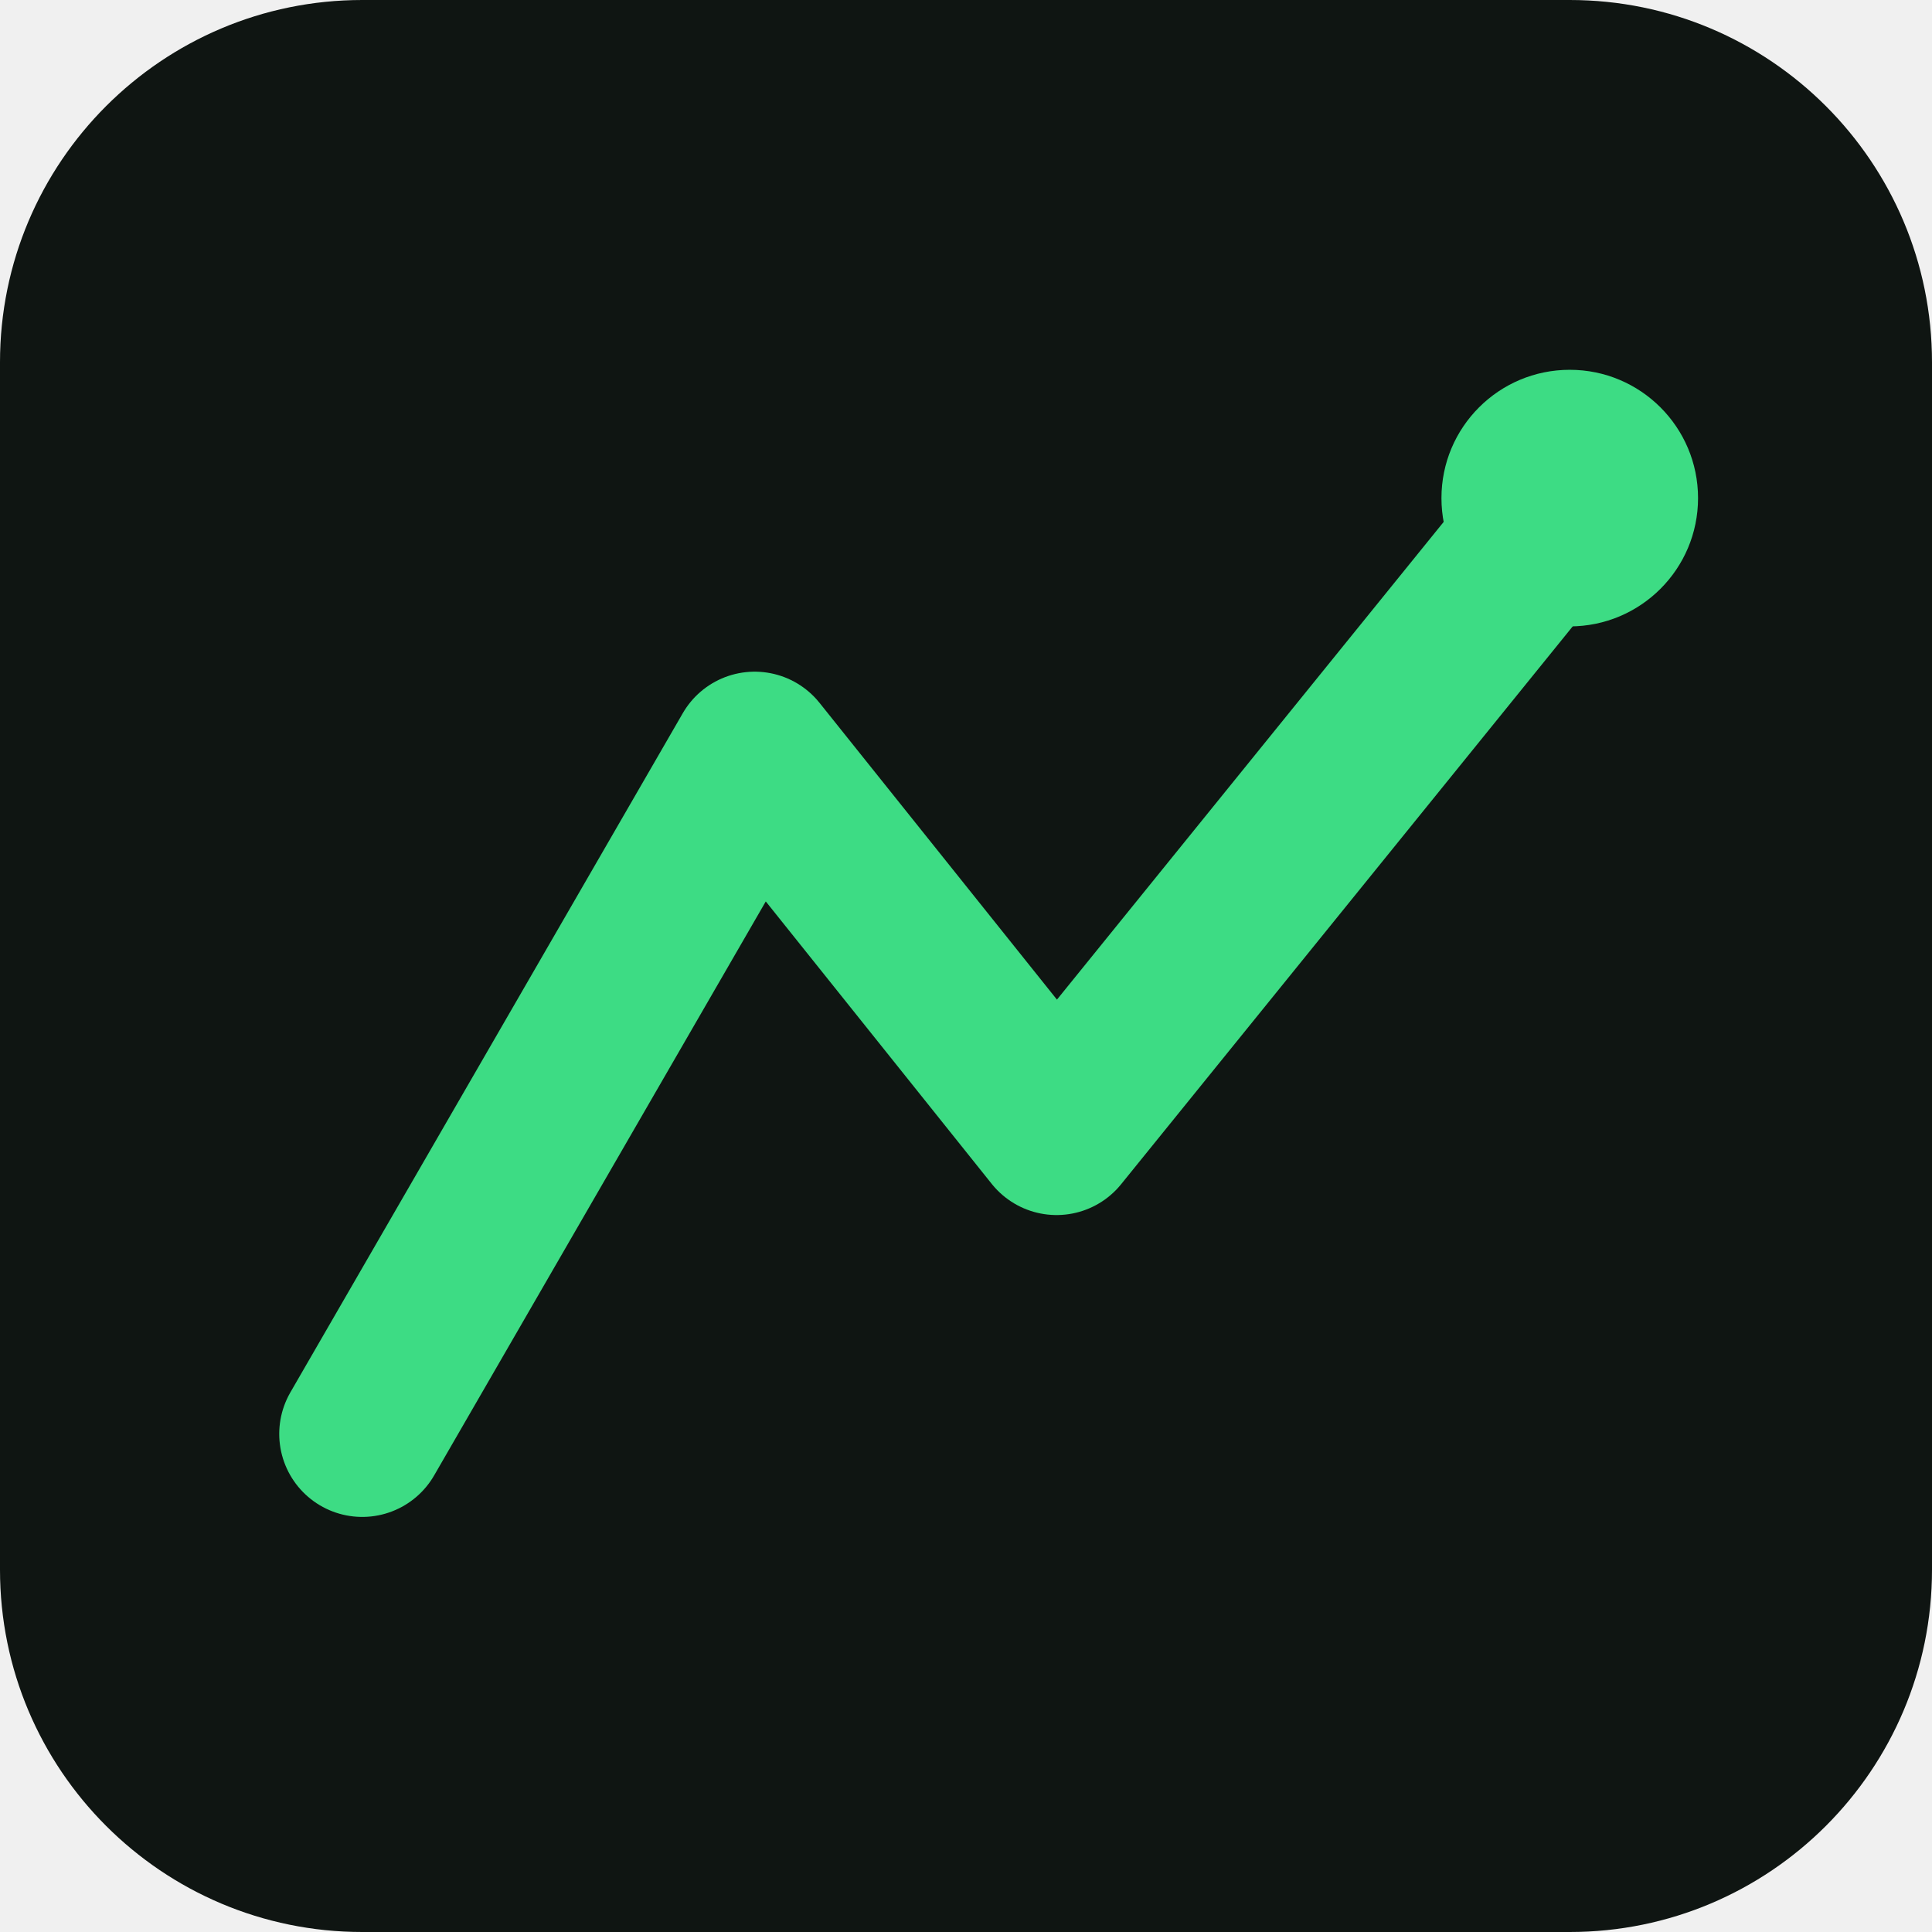
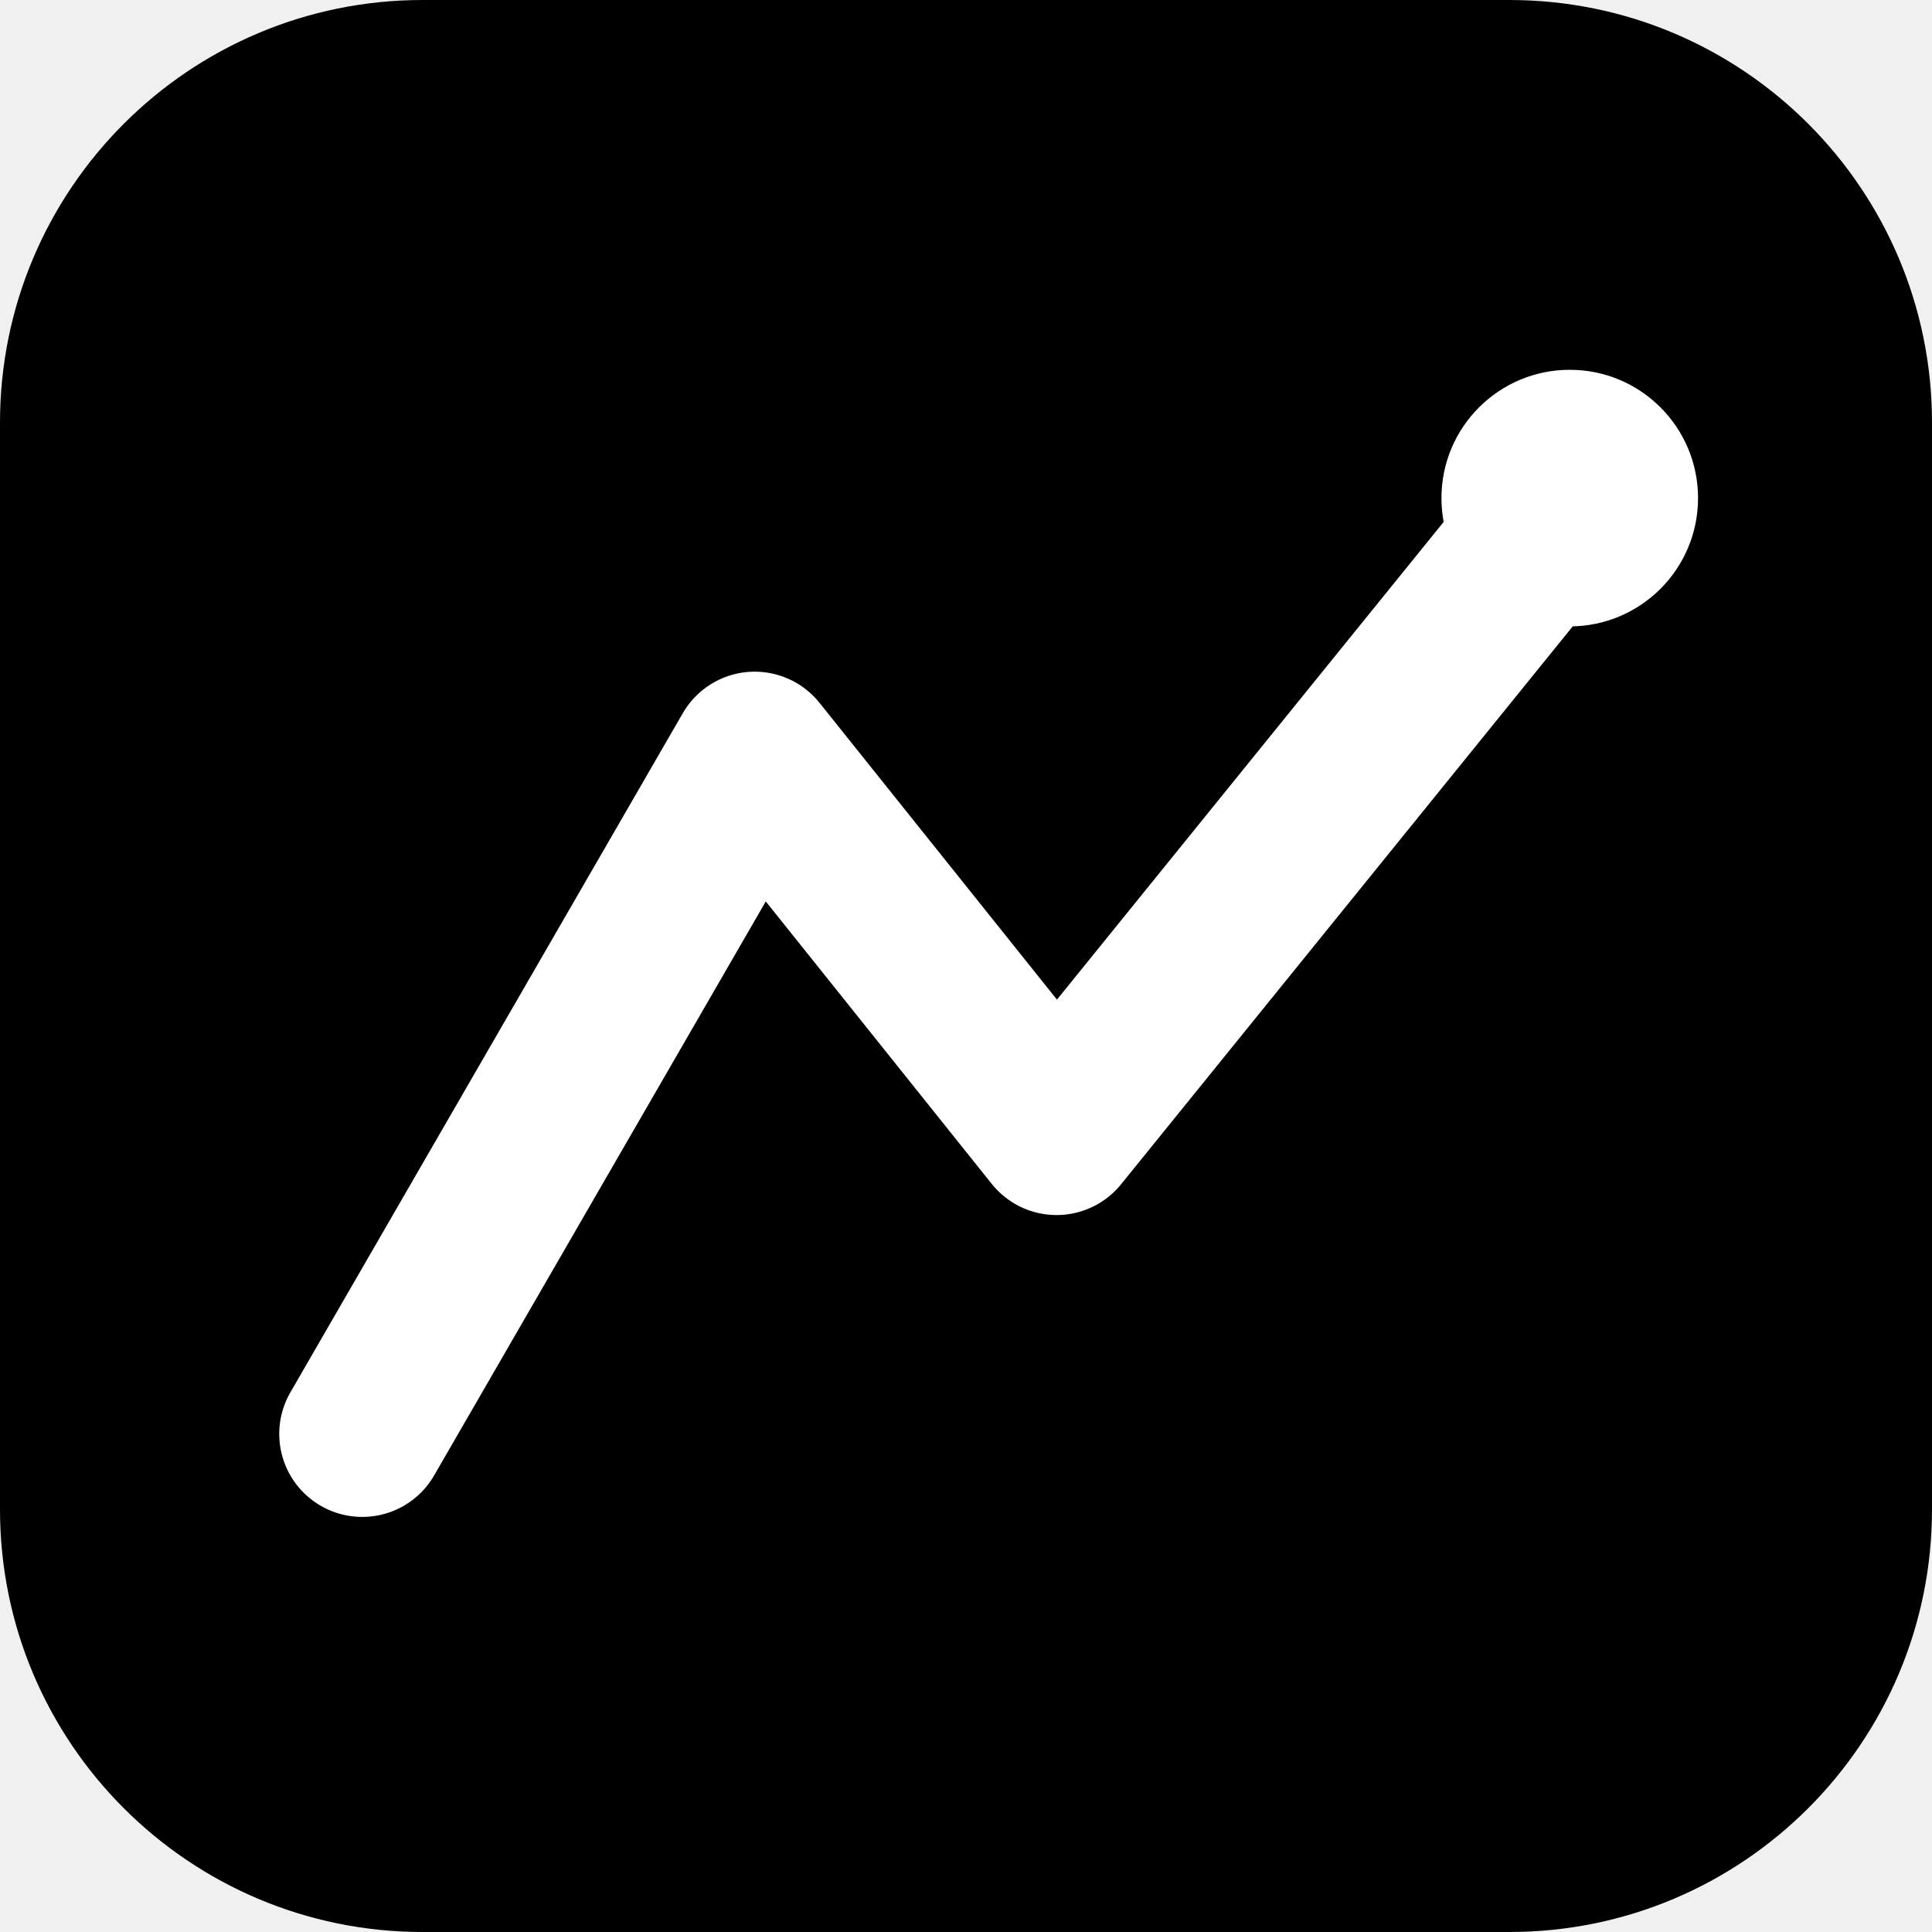
<svg xmlns="http://www.w3.org/2000/svg" viewBox="0 0 512 512">
-   <rect width="512" height="512" rx="96" fill="#0f1512" />
-   <path d="M96 380 L200 200 L280 300 L416 132" fill="none" stroke="#3ddc84" stroke-width="44" stroke-linecap="round" stroke-linejoin="round" />
-   <circle cx="416" cy="132" r="34" fill="#3ddc84" />
+   <rect width="512" height="512" rx="112" fill="#000" />
+   <path d="M96 380 L200 200 L280 300 L416 132" fill="none" stroke="#fff" stroke-width="44" stroke-linecap="round" stroke-linejoin="round" />
+   <circle cx="416" cy="132" r="34" fill="#fff" />
</svg>
